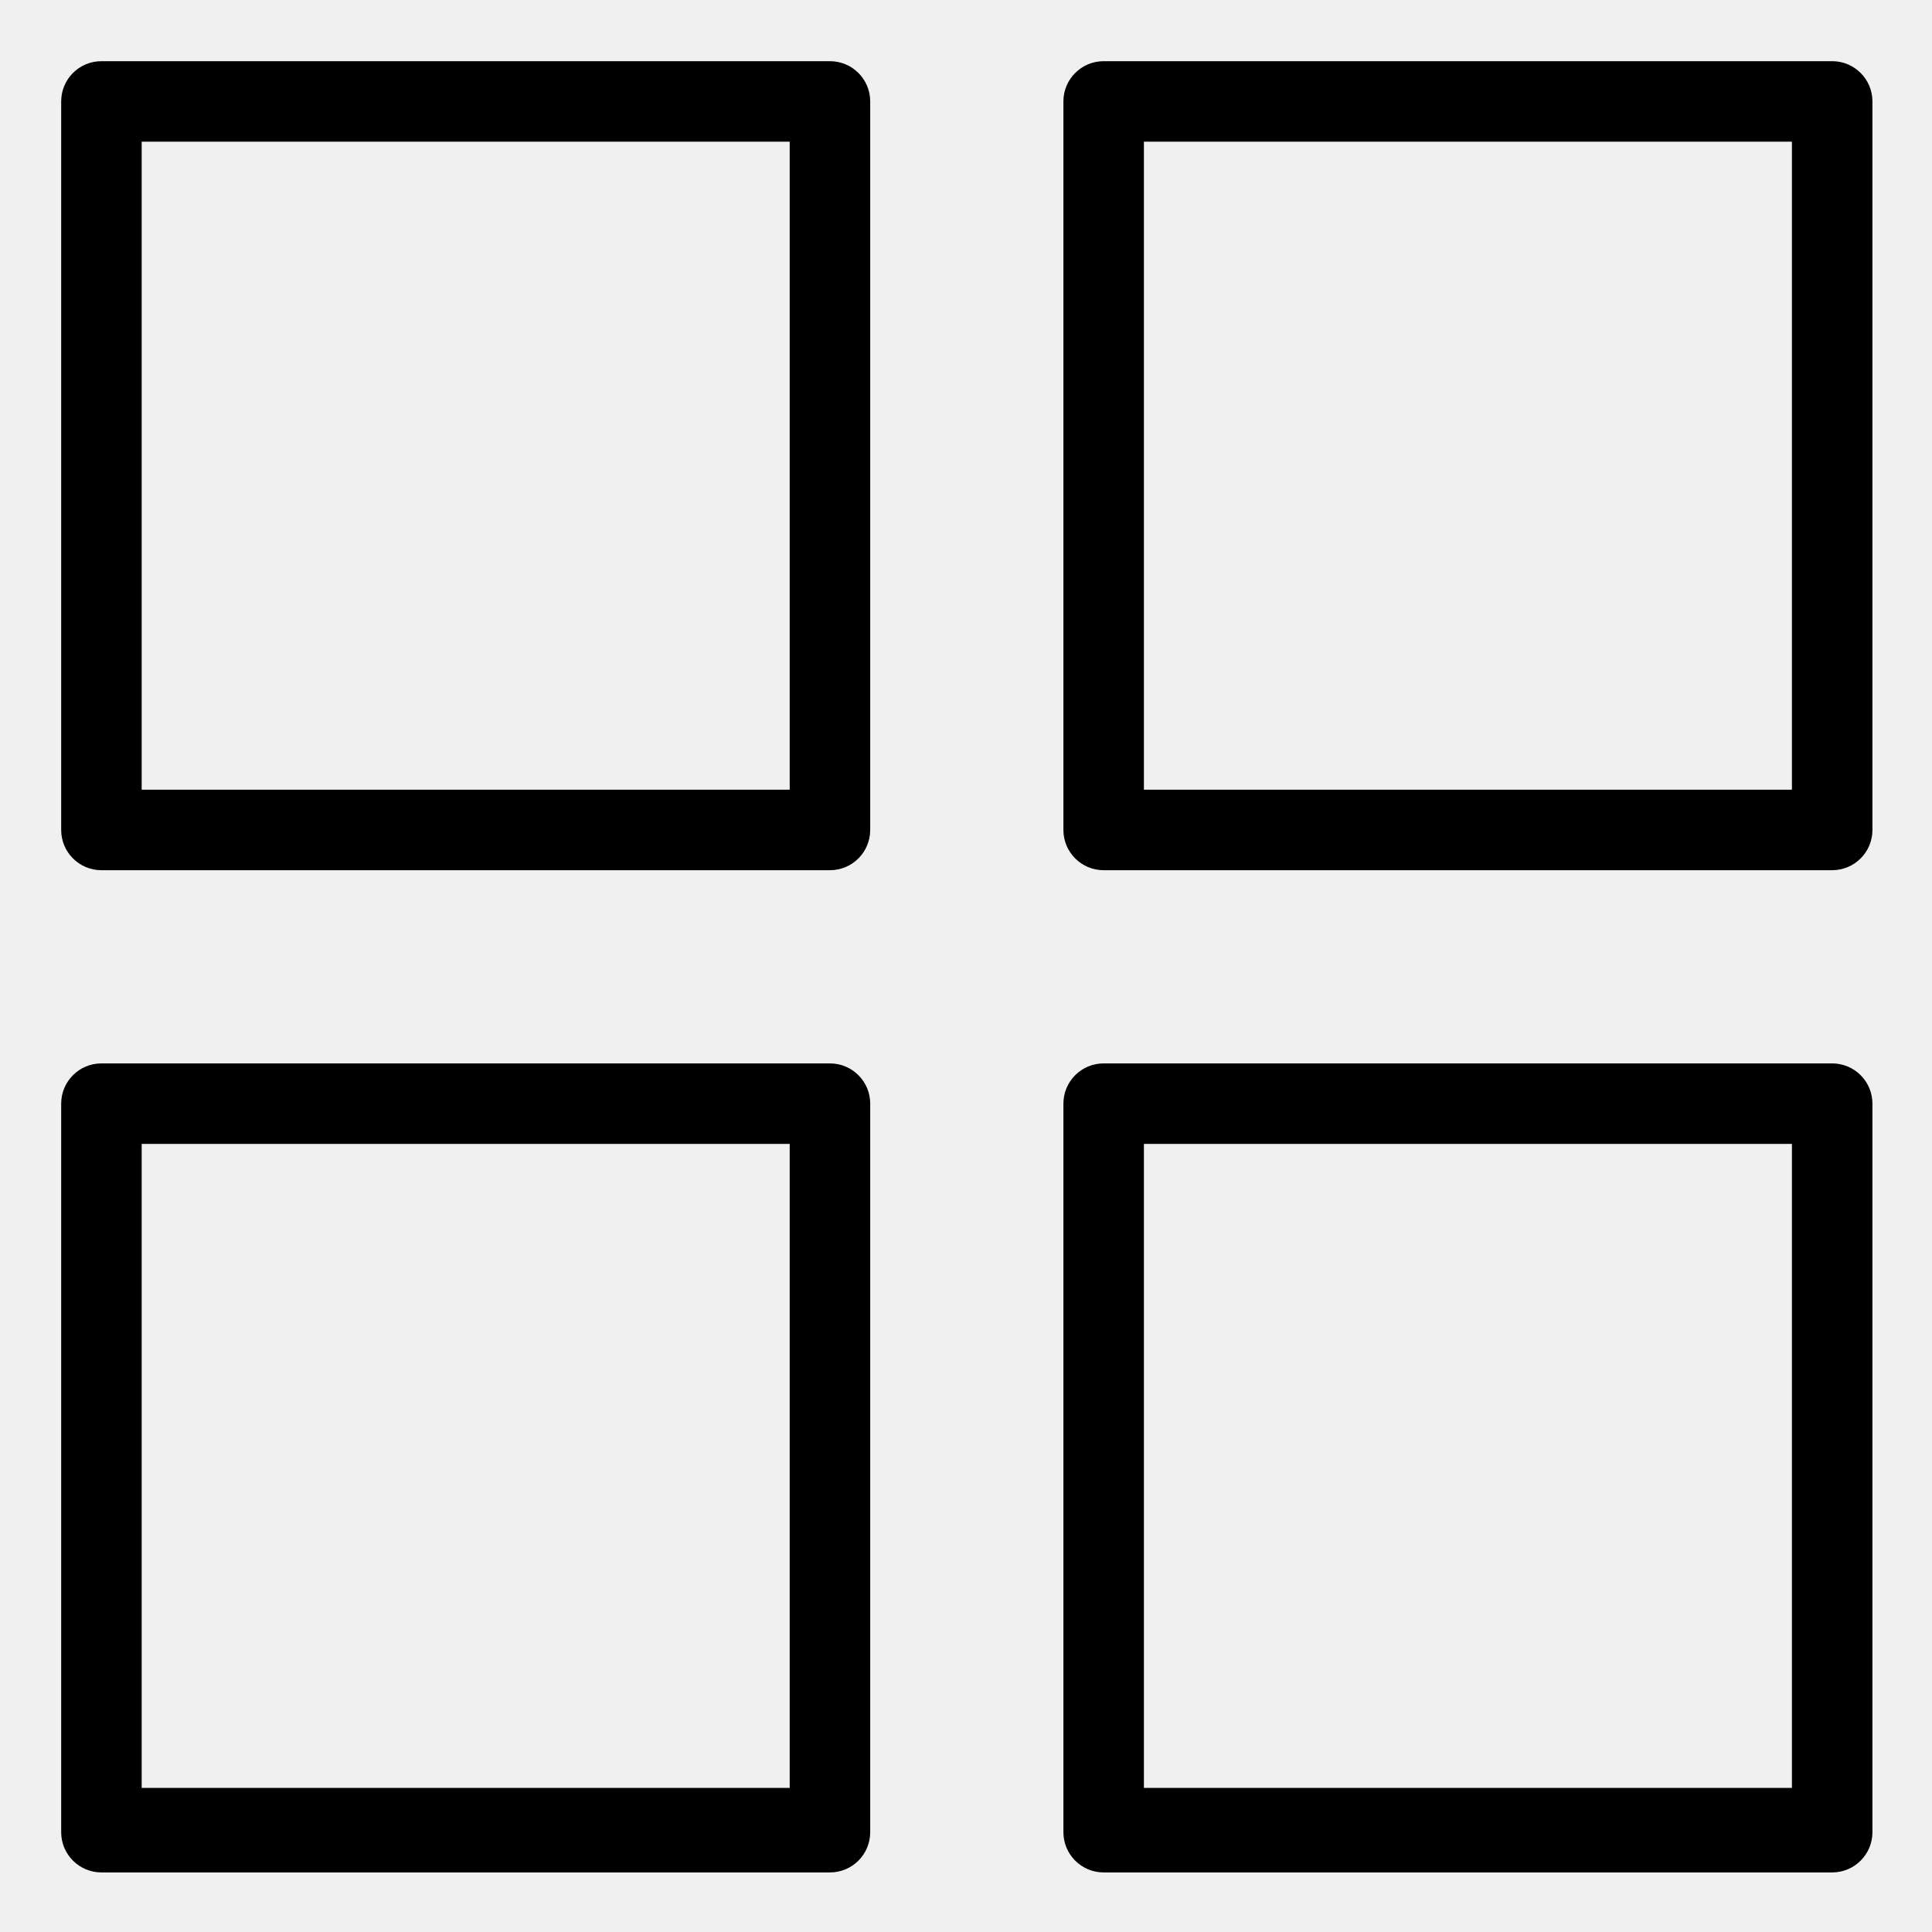
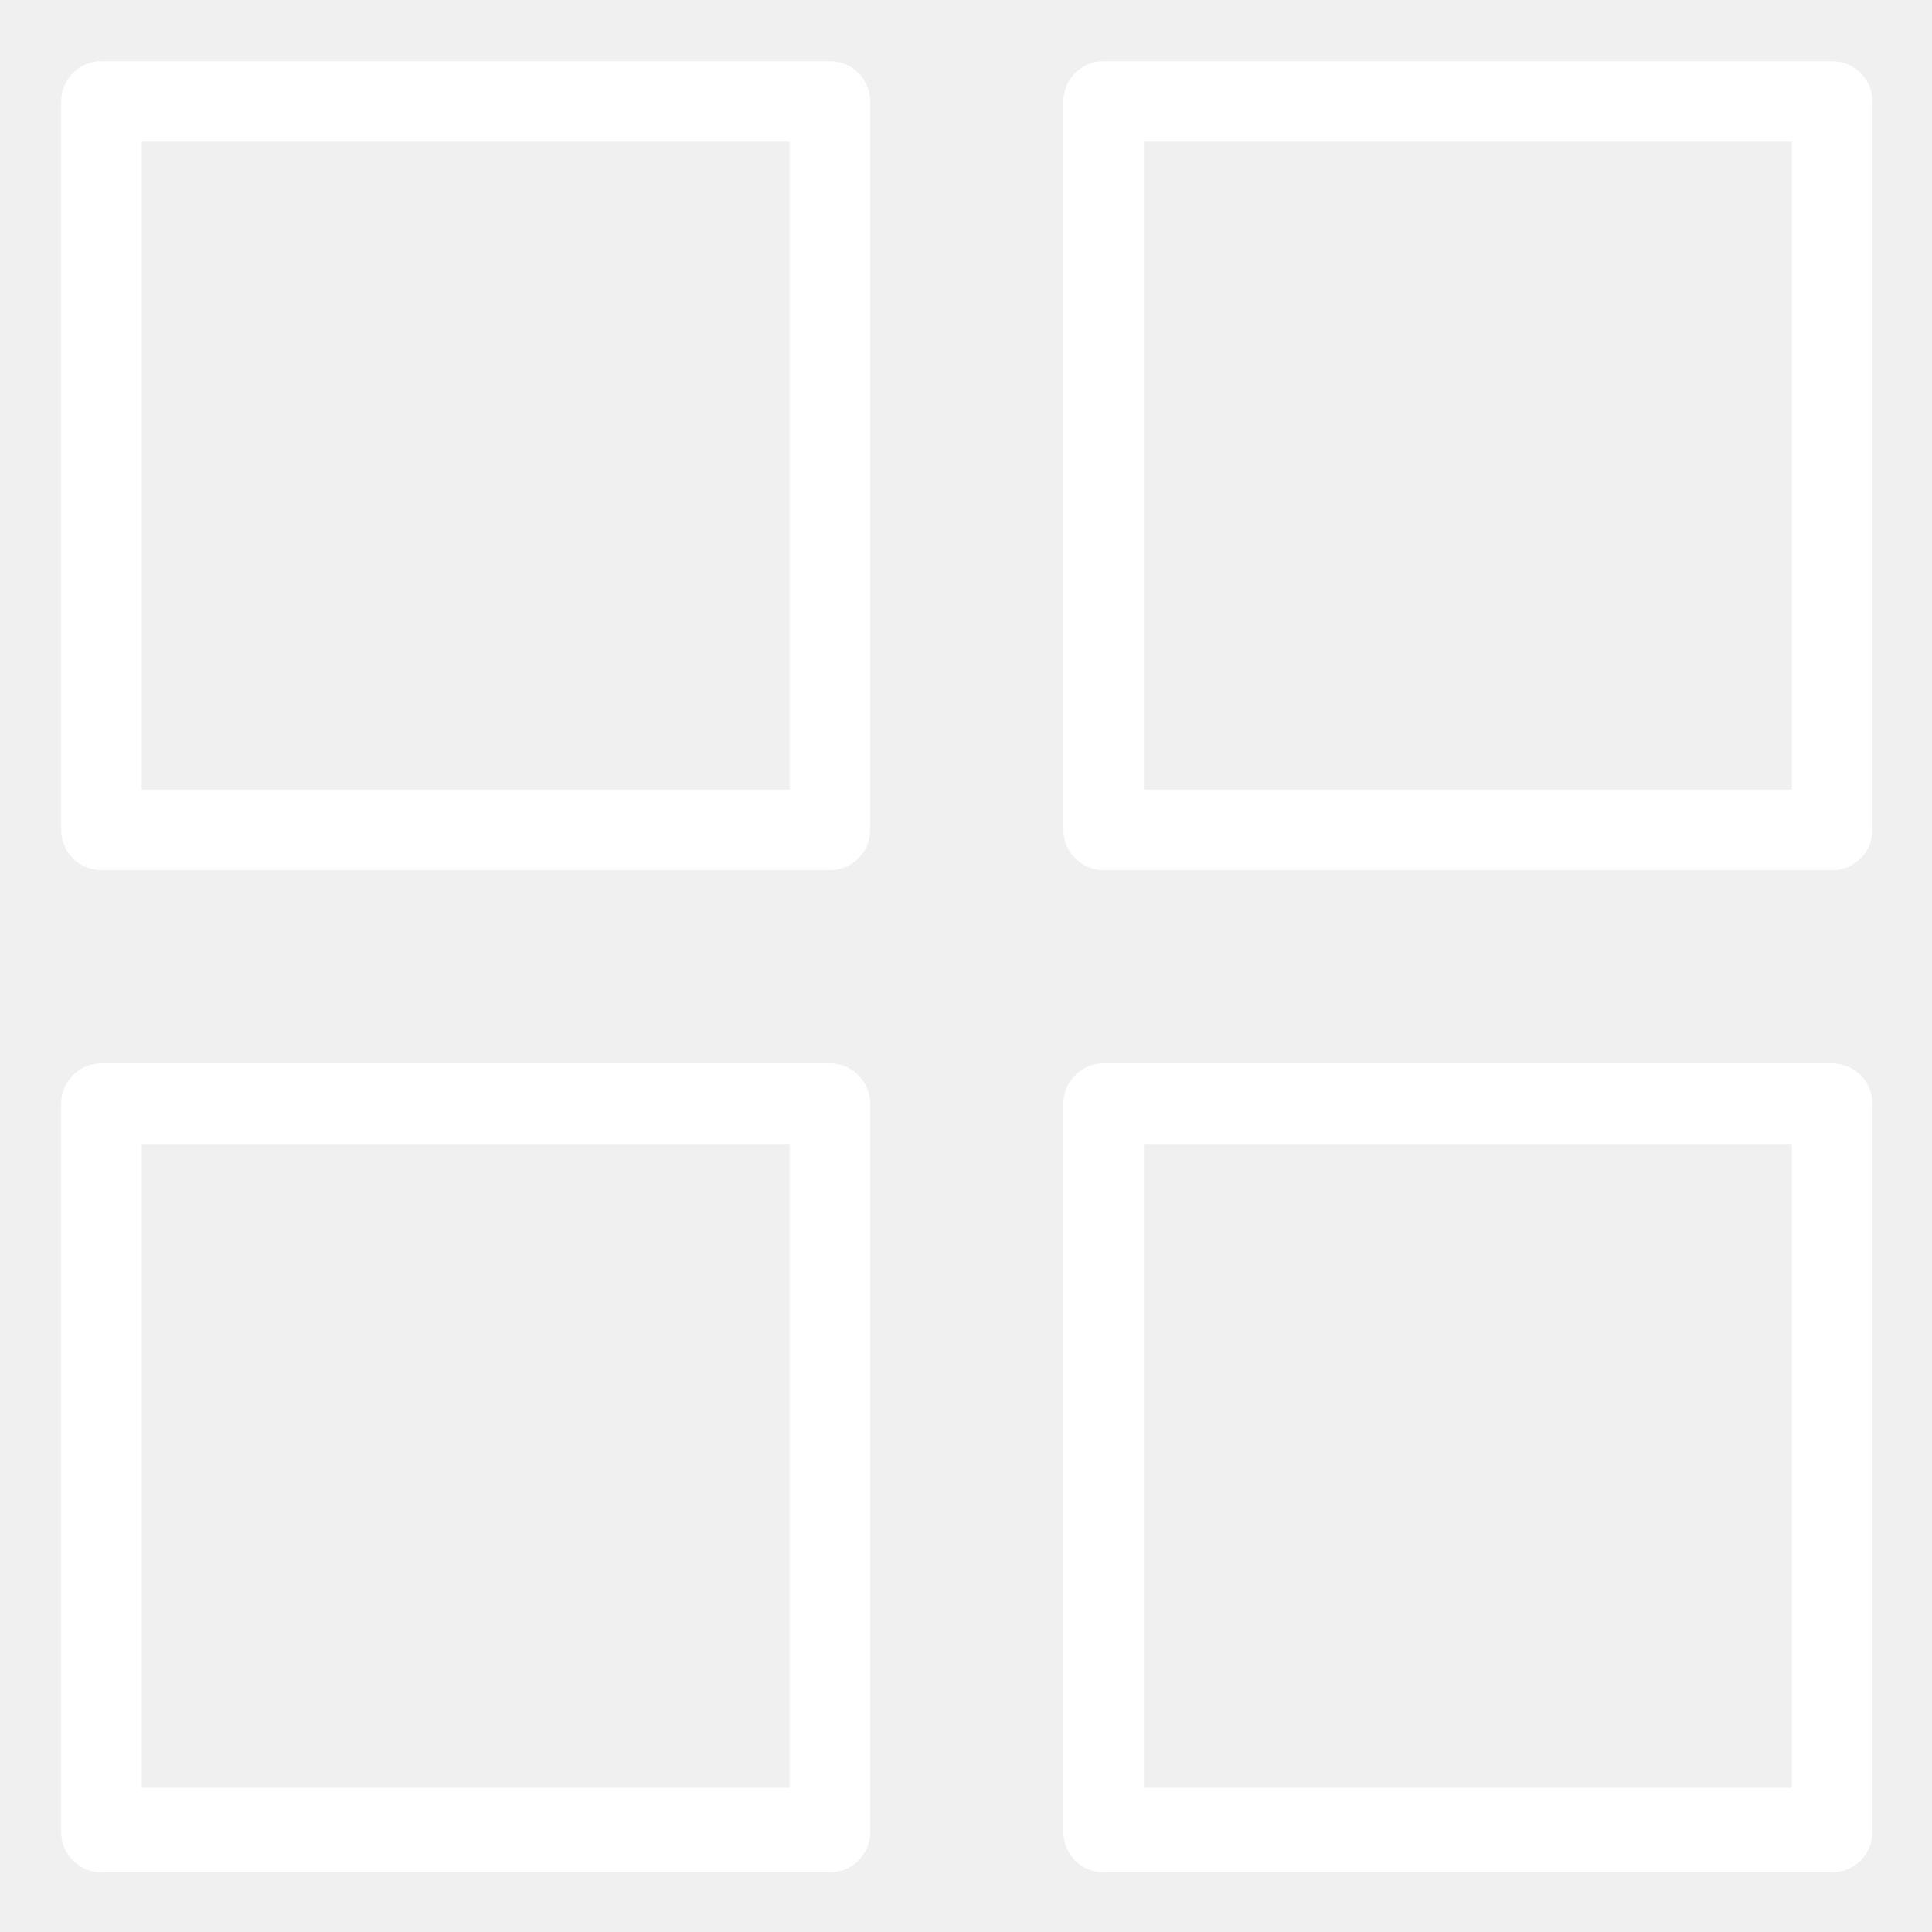
- <svg xmlns="http://www.w3.org/2000/svg" height="600pt" viewBox="-19 -19 600 600" width="600pt">
+ <svg xmlns="http://www.w3.org/2000/svg" height="600pt" fill="white" viewBox="-19 -19 600 600" width="600pt">
  <path d="m251.25 12.5c0-6.906-5.594-12.5-12.5-12.5h-226.25c-6.906 0-12.5 5.594-12.5 12.5v226.25c0 6.906 5.594 12.5 12.5 12.5h226.25c6.906 0 12.5-5.594 12.5-12.5zm-25 213.75h-201.25v-201.25h201.25zm0 0" />
  <path d="m562.5 12.5c0-6.906-5.594-12.5-12.5-12.5h-226.25c-6.906 0-12.5 5.594-12.5 12.5v226.25c0 6.906 5.594 12.5 12.5 12.5h226.25c6.906 0 12.5-5.594 12.5-12.5zm-25 213.75h-201.25v-201.25h201.25zm0 0" />
  <path d="m251.25 323.75c0-6.906-5.594-12.5-12.5-12.5h-226.25c-6.906 0-12.5 5.594-12.5 12.5v226.25c0 6.906 5.594 12.5 12.5 12.5h226.25c6.906 0 12.5-5.594 12.5-12.5zm-25 212.5h-201.25v-200h201.25zm0 0" />
  <path d="m562.5 323.75c0-6.906-5.594-12.5-12.5-12.5h-226.25c-6.906 0-12.5 5.594-12.5 12.5v226.25c0 6.906 5.594 12.5 12.5 12.5h226.25c6.906 0 12.5-5.594 12.5-12.5zm-25 212.5h-201.25v-200h201.25zm0 0" />
</svg>
